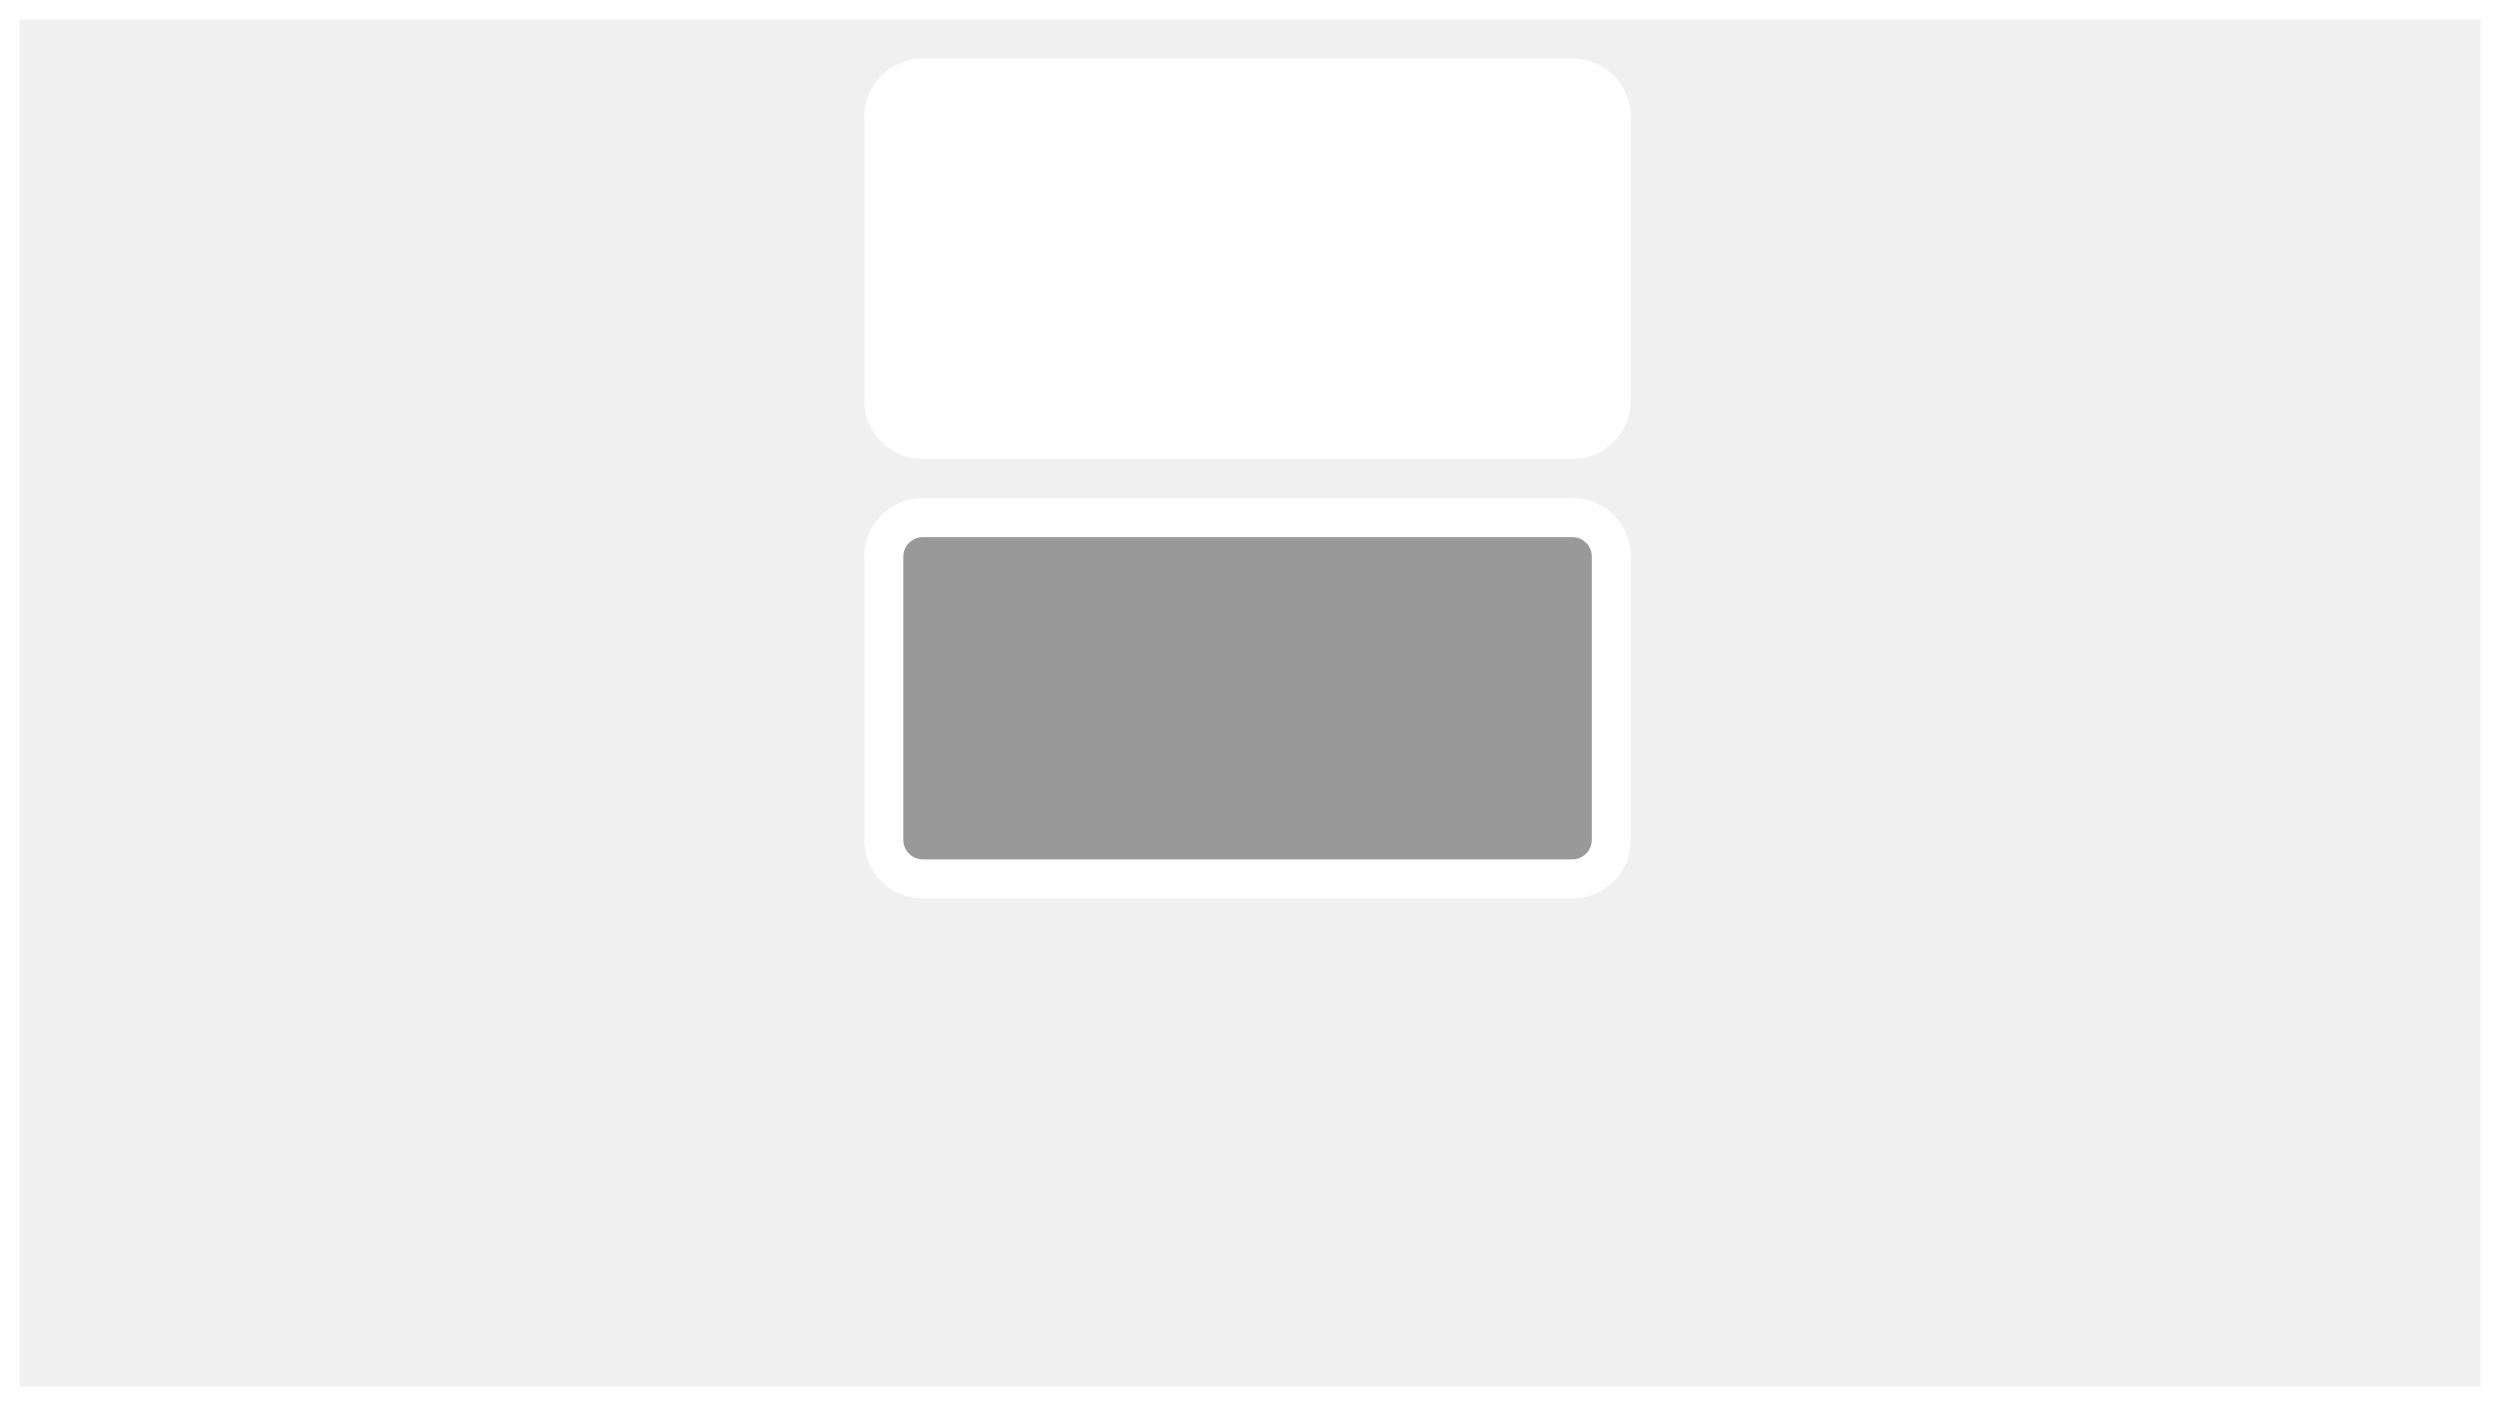
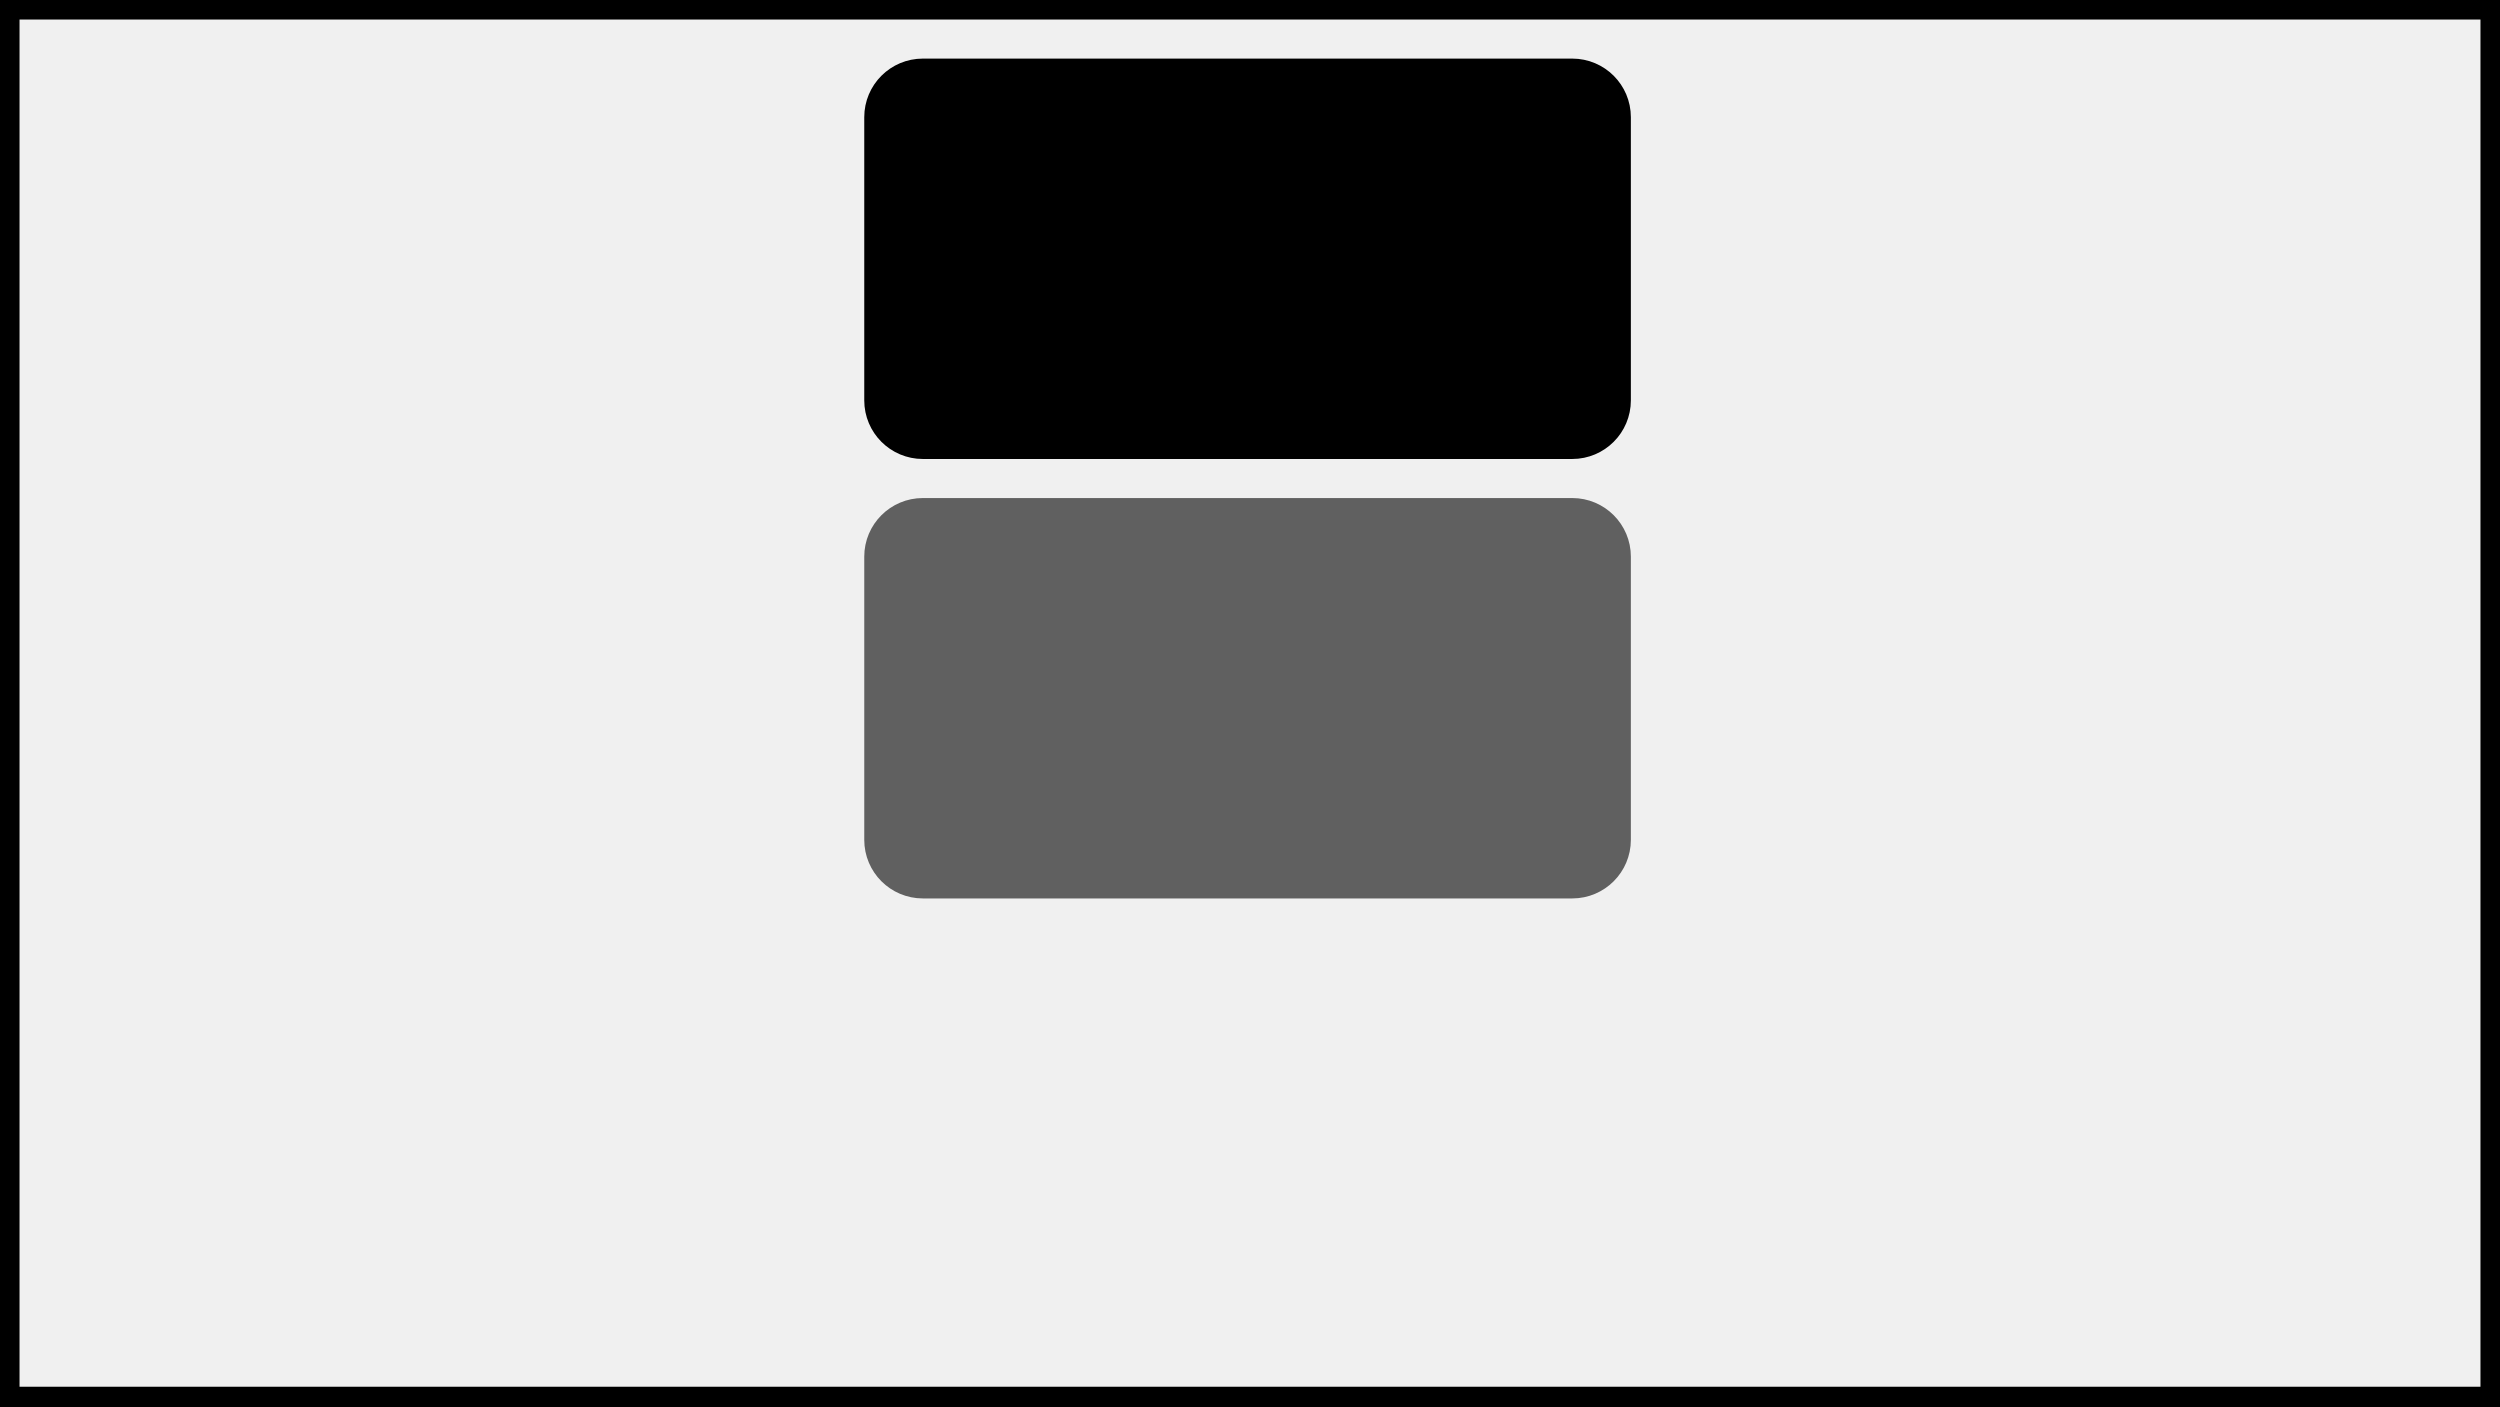
<svg xmlns="http://www.w3.org/2000/svg" width="512mm" height="288mm" viewBox="0 0 512 288" version="1.1" id="svg">
  <g id="tile-ninth-middle-center" style="image-rendering:optimizeQuality">
-     <rect style="fill:none;stroke:#FFFFFF;stroke-width:8;stroke-miterlimit:1" id="screen" width="512" height="288" x="0" y="0" ry="0" />
-     <rect style="fill:#FFFFFF;stroke:#FFFFFF;stroke-width:8;stroke-miterlimit:1" id="window" width="149" height="74" x="181" y="16" ry="8" />
-     <rect style="fill:#999999;stroke:#FFFFFF;stroke-width:8;stroke-miterlimit:1" id="window-phantom" width="149" height="74" x="181" y="106" ry="8" />
+     <rect style="fill:none;stroke:#000000;stroke-width:8;stroke-miterlimit:1" id="screen" width="512" height="288" x="0" y="0" ry="0" />
+     <rect style="fill:#000000;stroke:#000000;stroke-width:8;stroke-miterlimit:1" id="window" width="149" height="74" x="181" y="16" ry="8" />
+     <rect style="fill:#000000;stroke:#000000;stroke-width:8;stroke-miterlimit:1;opacity:0.6" id="window-phantom" width="149" height="74" x="181" y="106" ry="8" />
  </g>
</svg>
